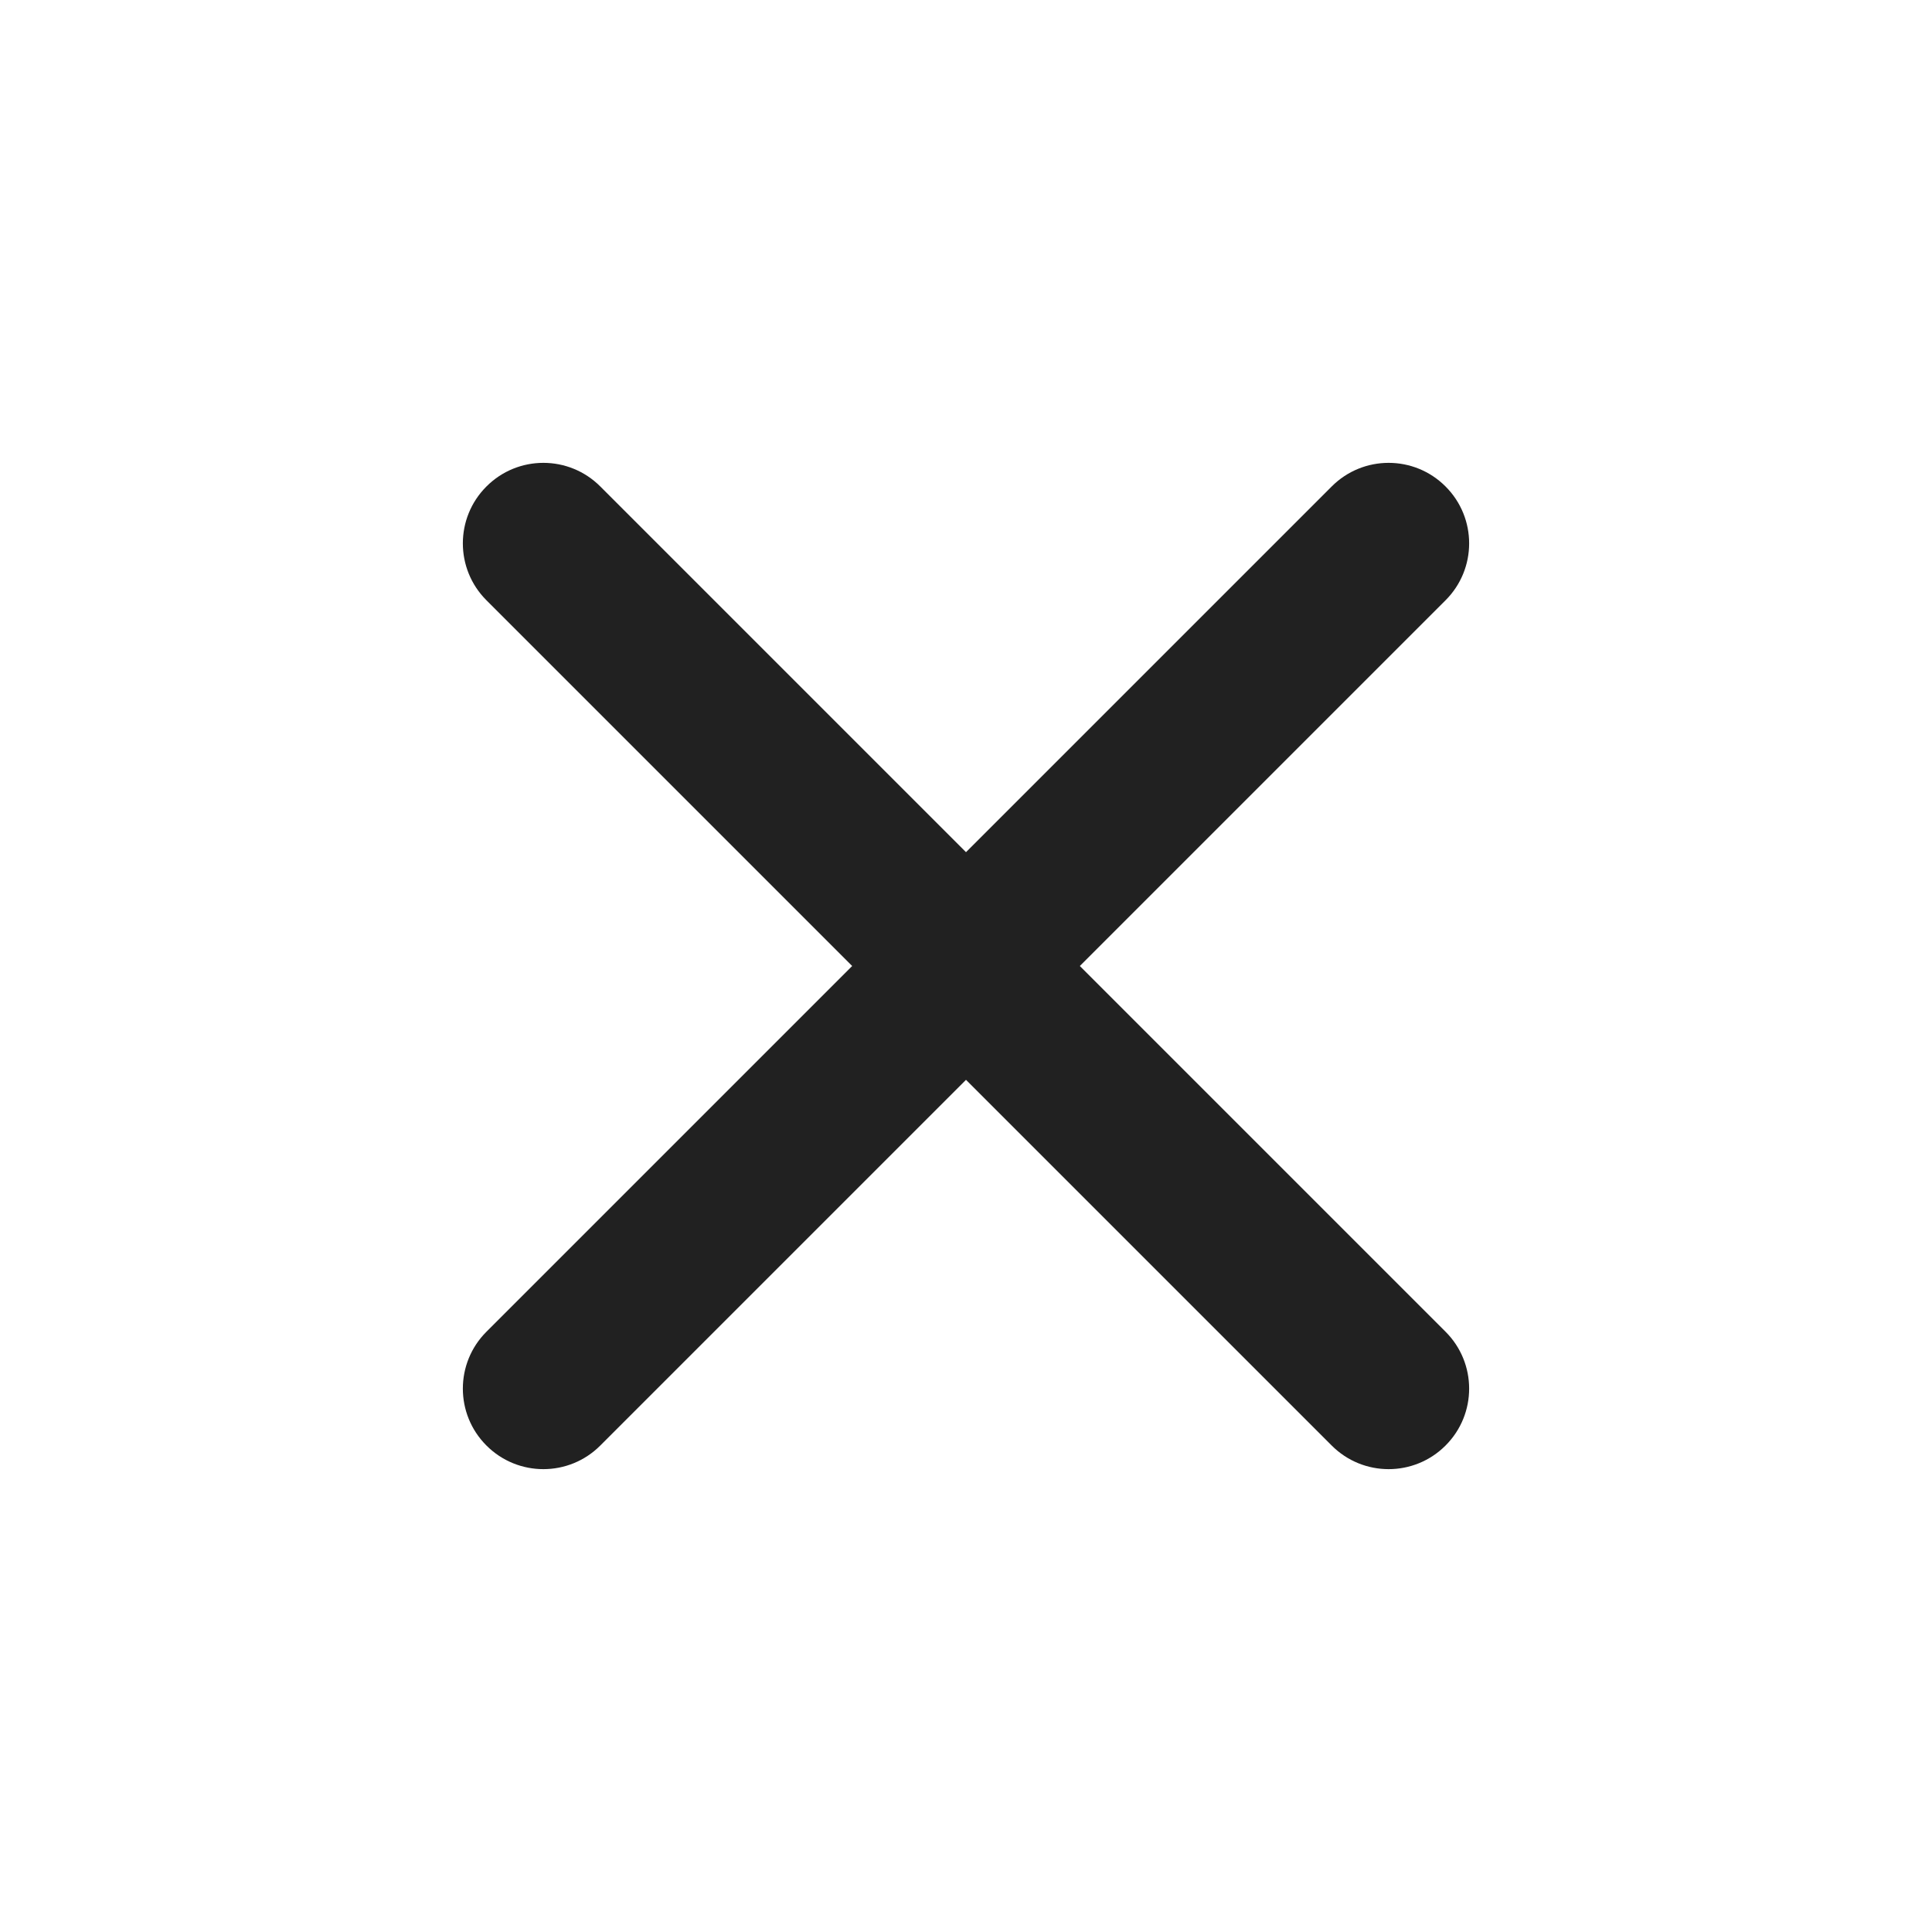
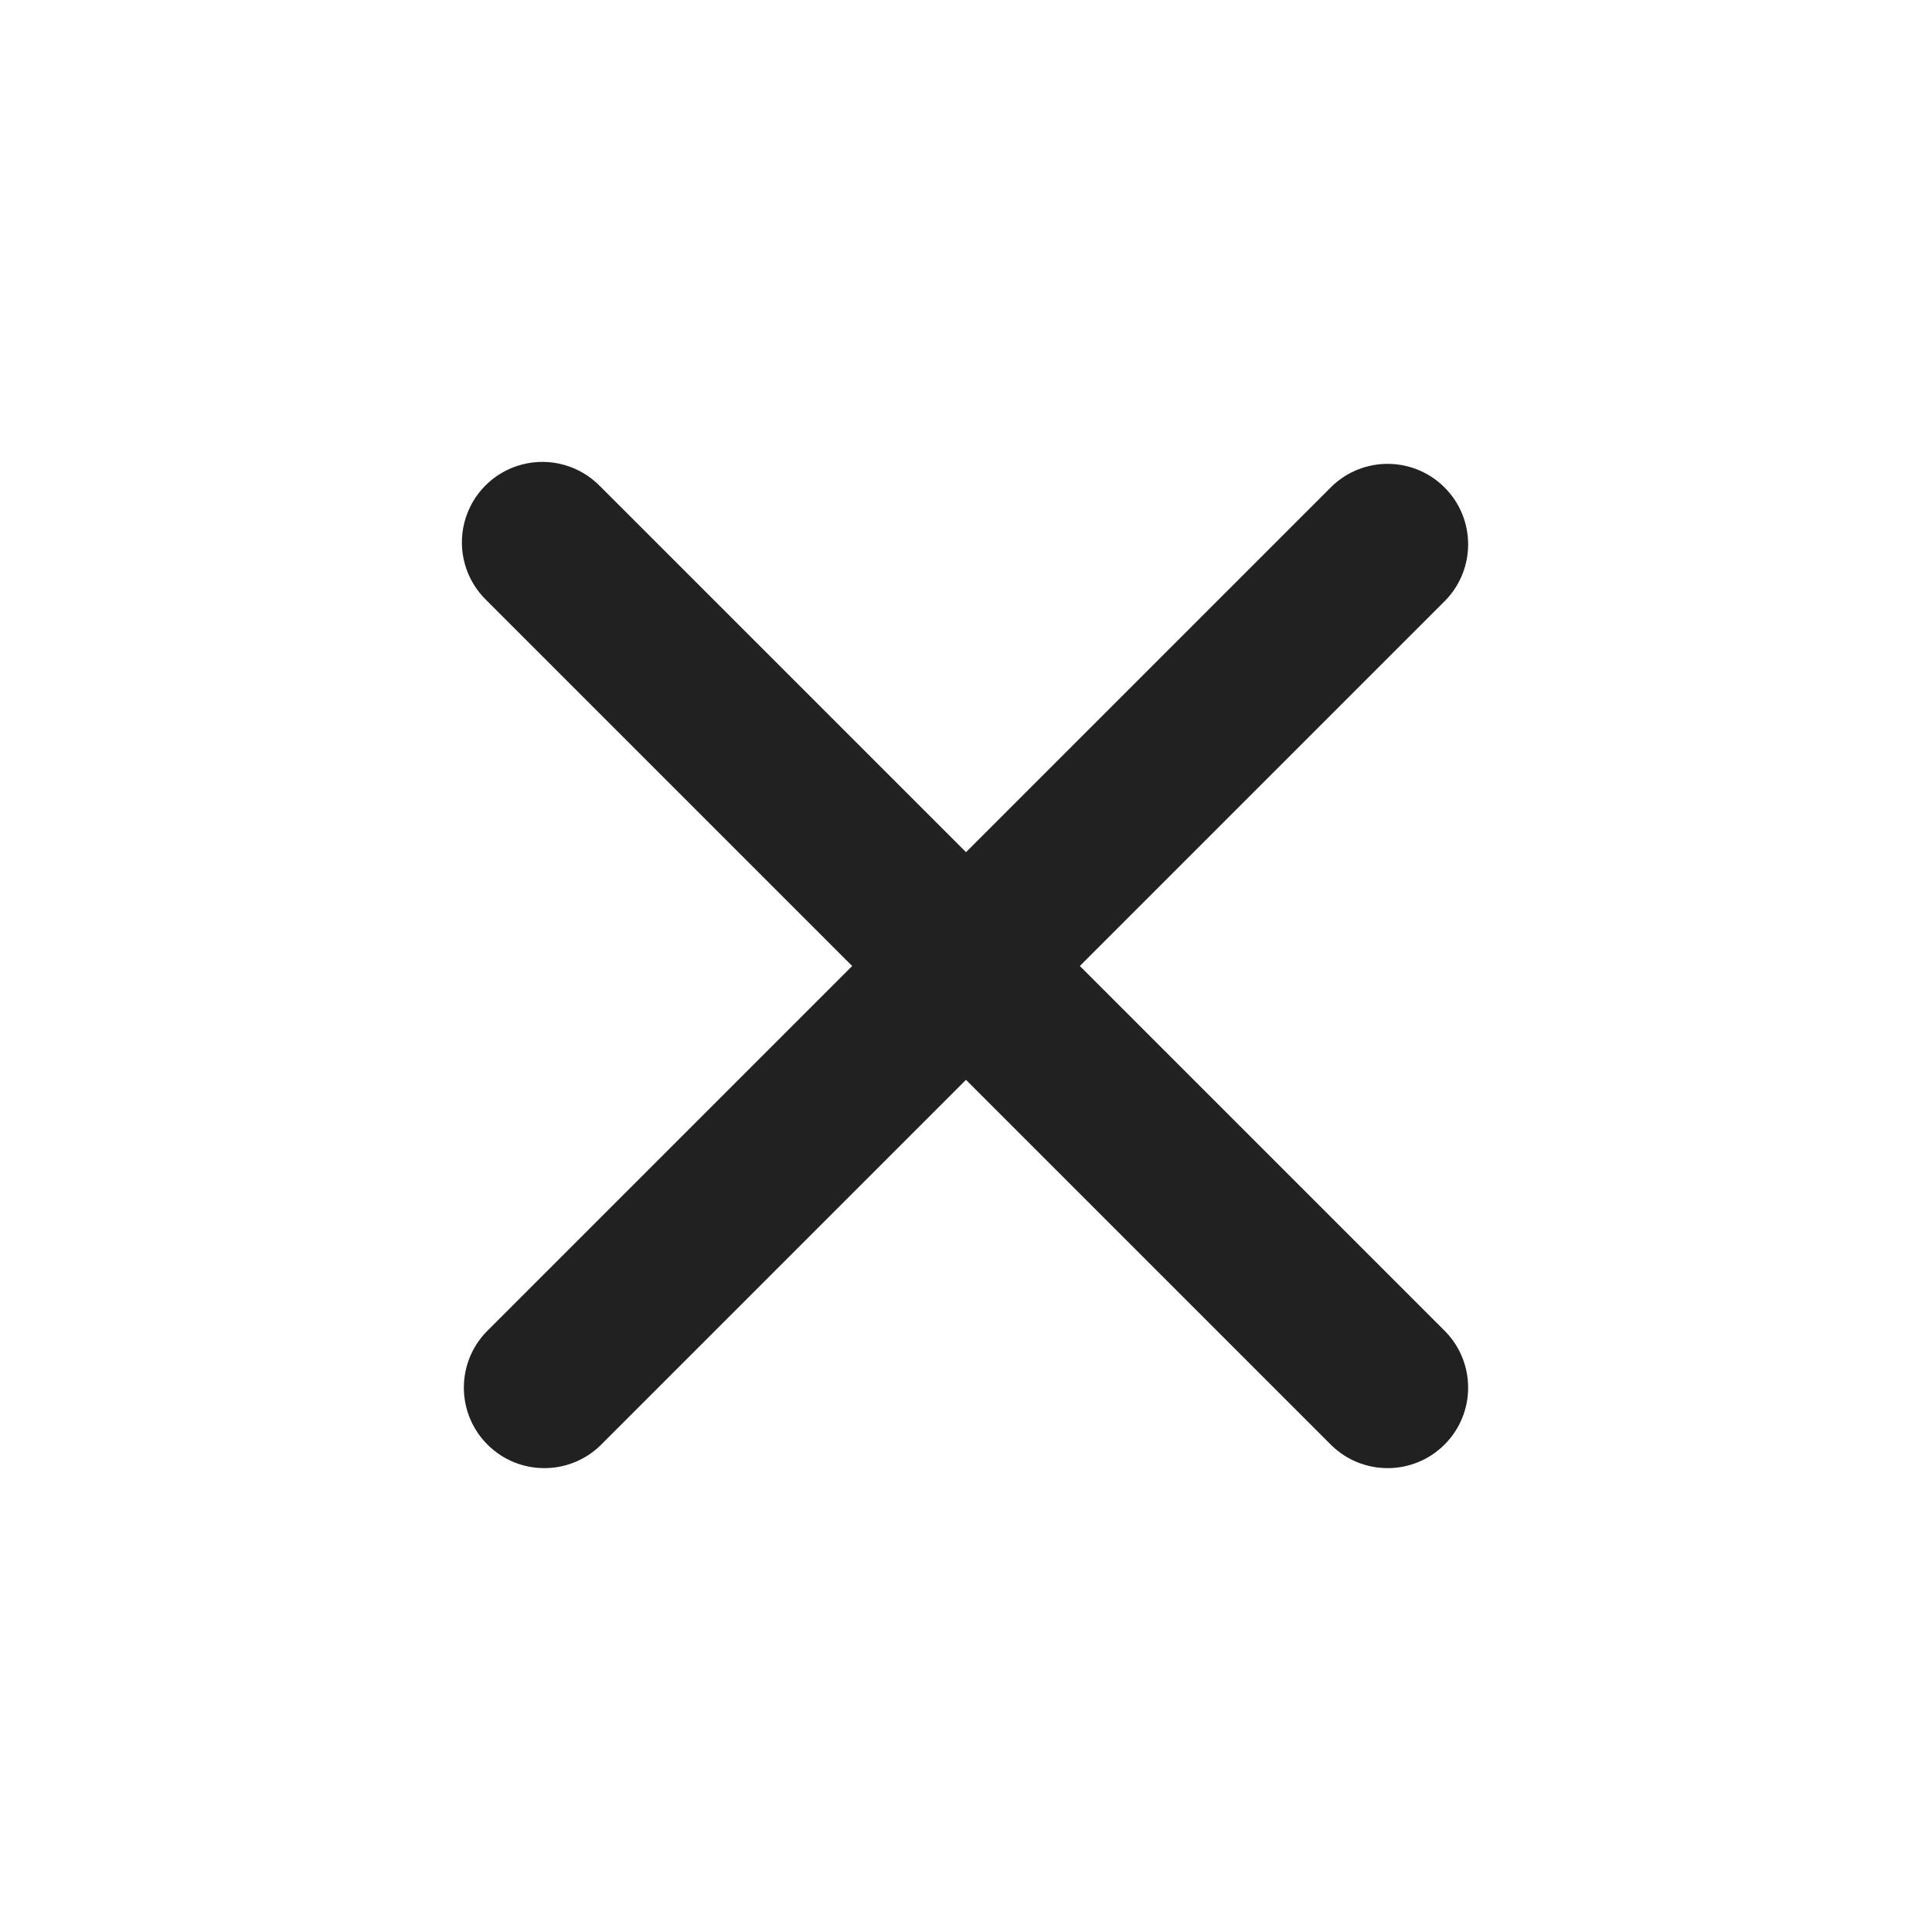
- <svg xmlns="http://www.w3.org/2000/svg" width="24" height="24" viewBox="0 0 24 24" fill="none">
-   <path fill-rule="evenodd" clip-rule="evenodd" d="M17.957 7.457C18.348 7.067 18.348 6.433 17.957 6.043C17.567 5.652 16.933 5.652 16.543 6.043L12 10.586L7.457 6.043C7.067 5.652 6.433 5.652 6.043 6.043C5.652 6.433 5.652 7.067 6.043 7.457L10.586 12L6.043 16.543C5.652 16.933 5.652 17.567 6.043 17.957C6.433 18.348 7.067 18.348 7.457 17.957L12 13.414L16.543 17.957C16.933 18.348 17.567 18.348 17.957 17.957C18.348 17.567 18.348 16.933 17.957 16.543L13.414 12L17.957 7.457Z" fill="#212121" />
+ <svg xmlns="http://www.w3.org/2000/svg" width="24" height="24" fill="none">
+   <path fill-rule="evenodd" d="M17.957 7.457a1 1 0 0 0-1.414-1.414L12 10.586 7.457 6.043a1 1 0 1 0-1.414 1.414L10.586 12l-4.543 4.543a1 1 0 0 0 1.414 1.414L12 13.414l4.543 4.543a1 1 0 0 0 1.414-1.414L13.414 12l4.543-4.543z" fill="#212121" />
</svg>
